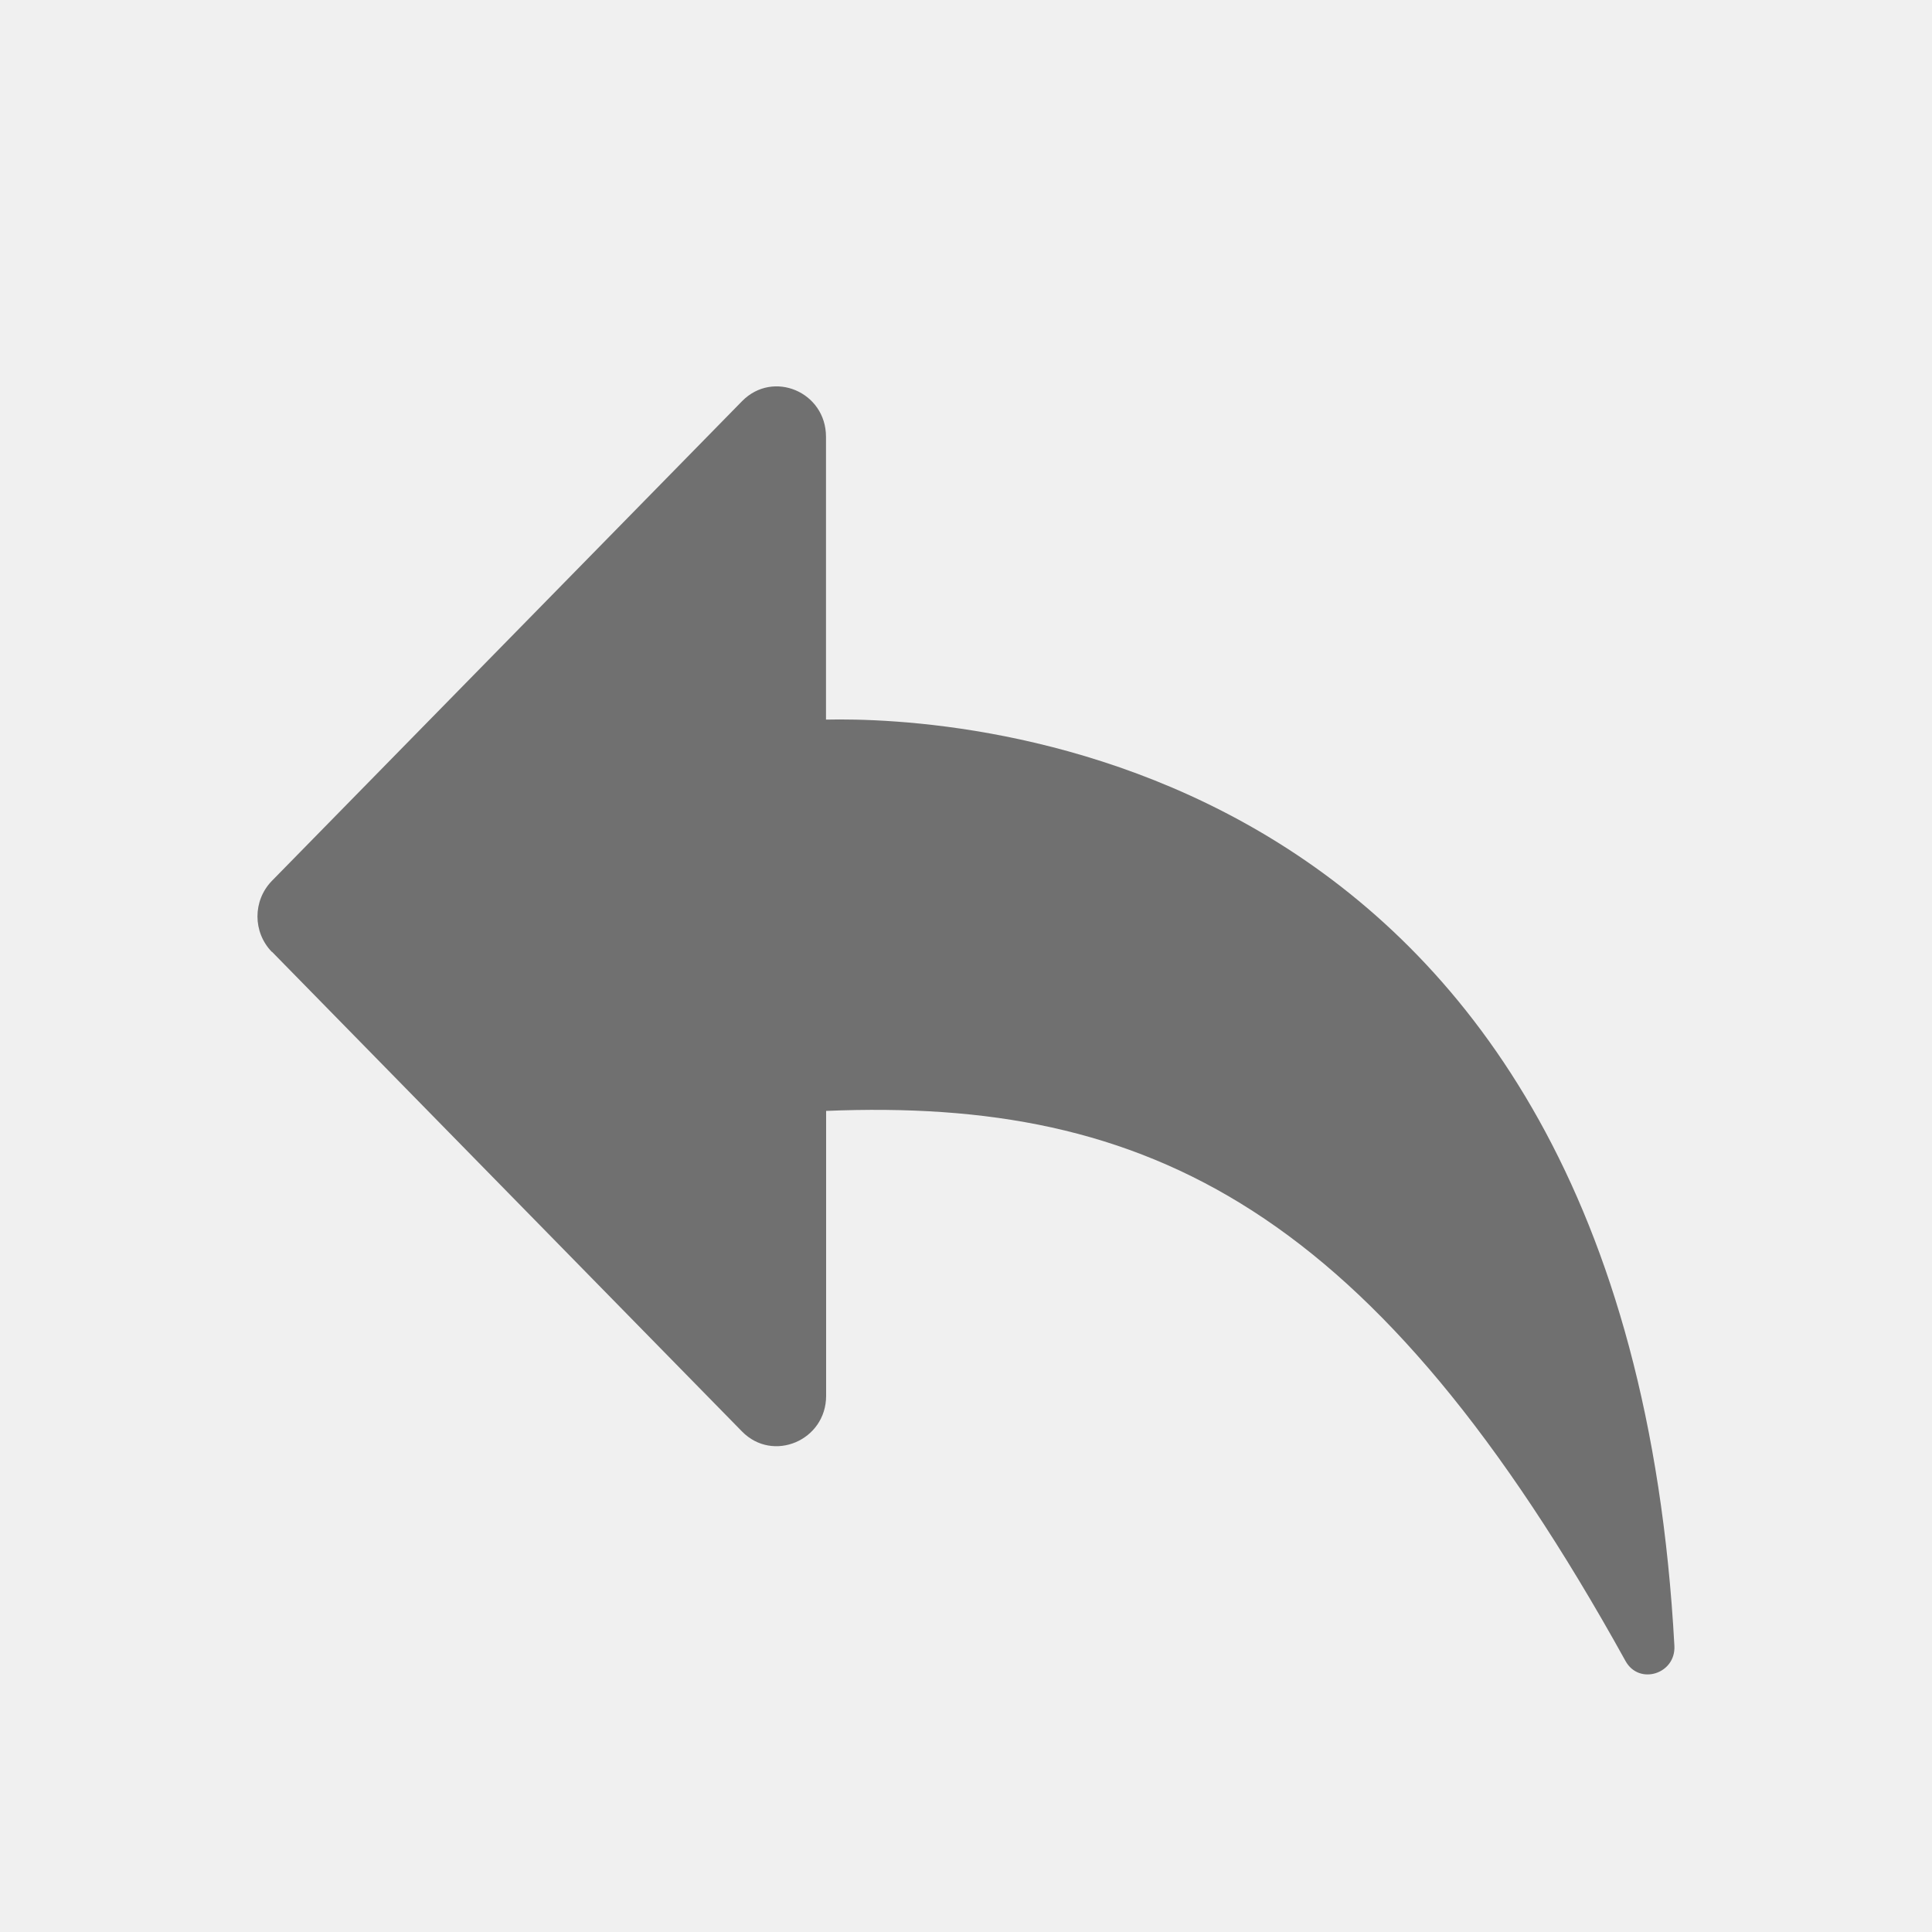
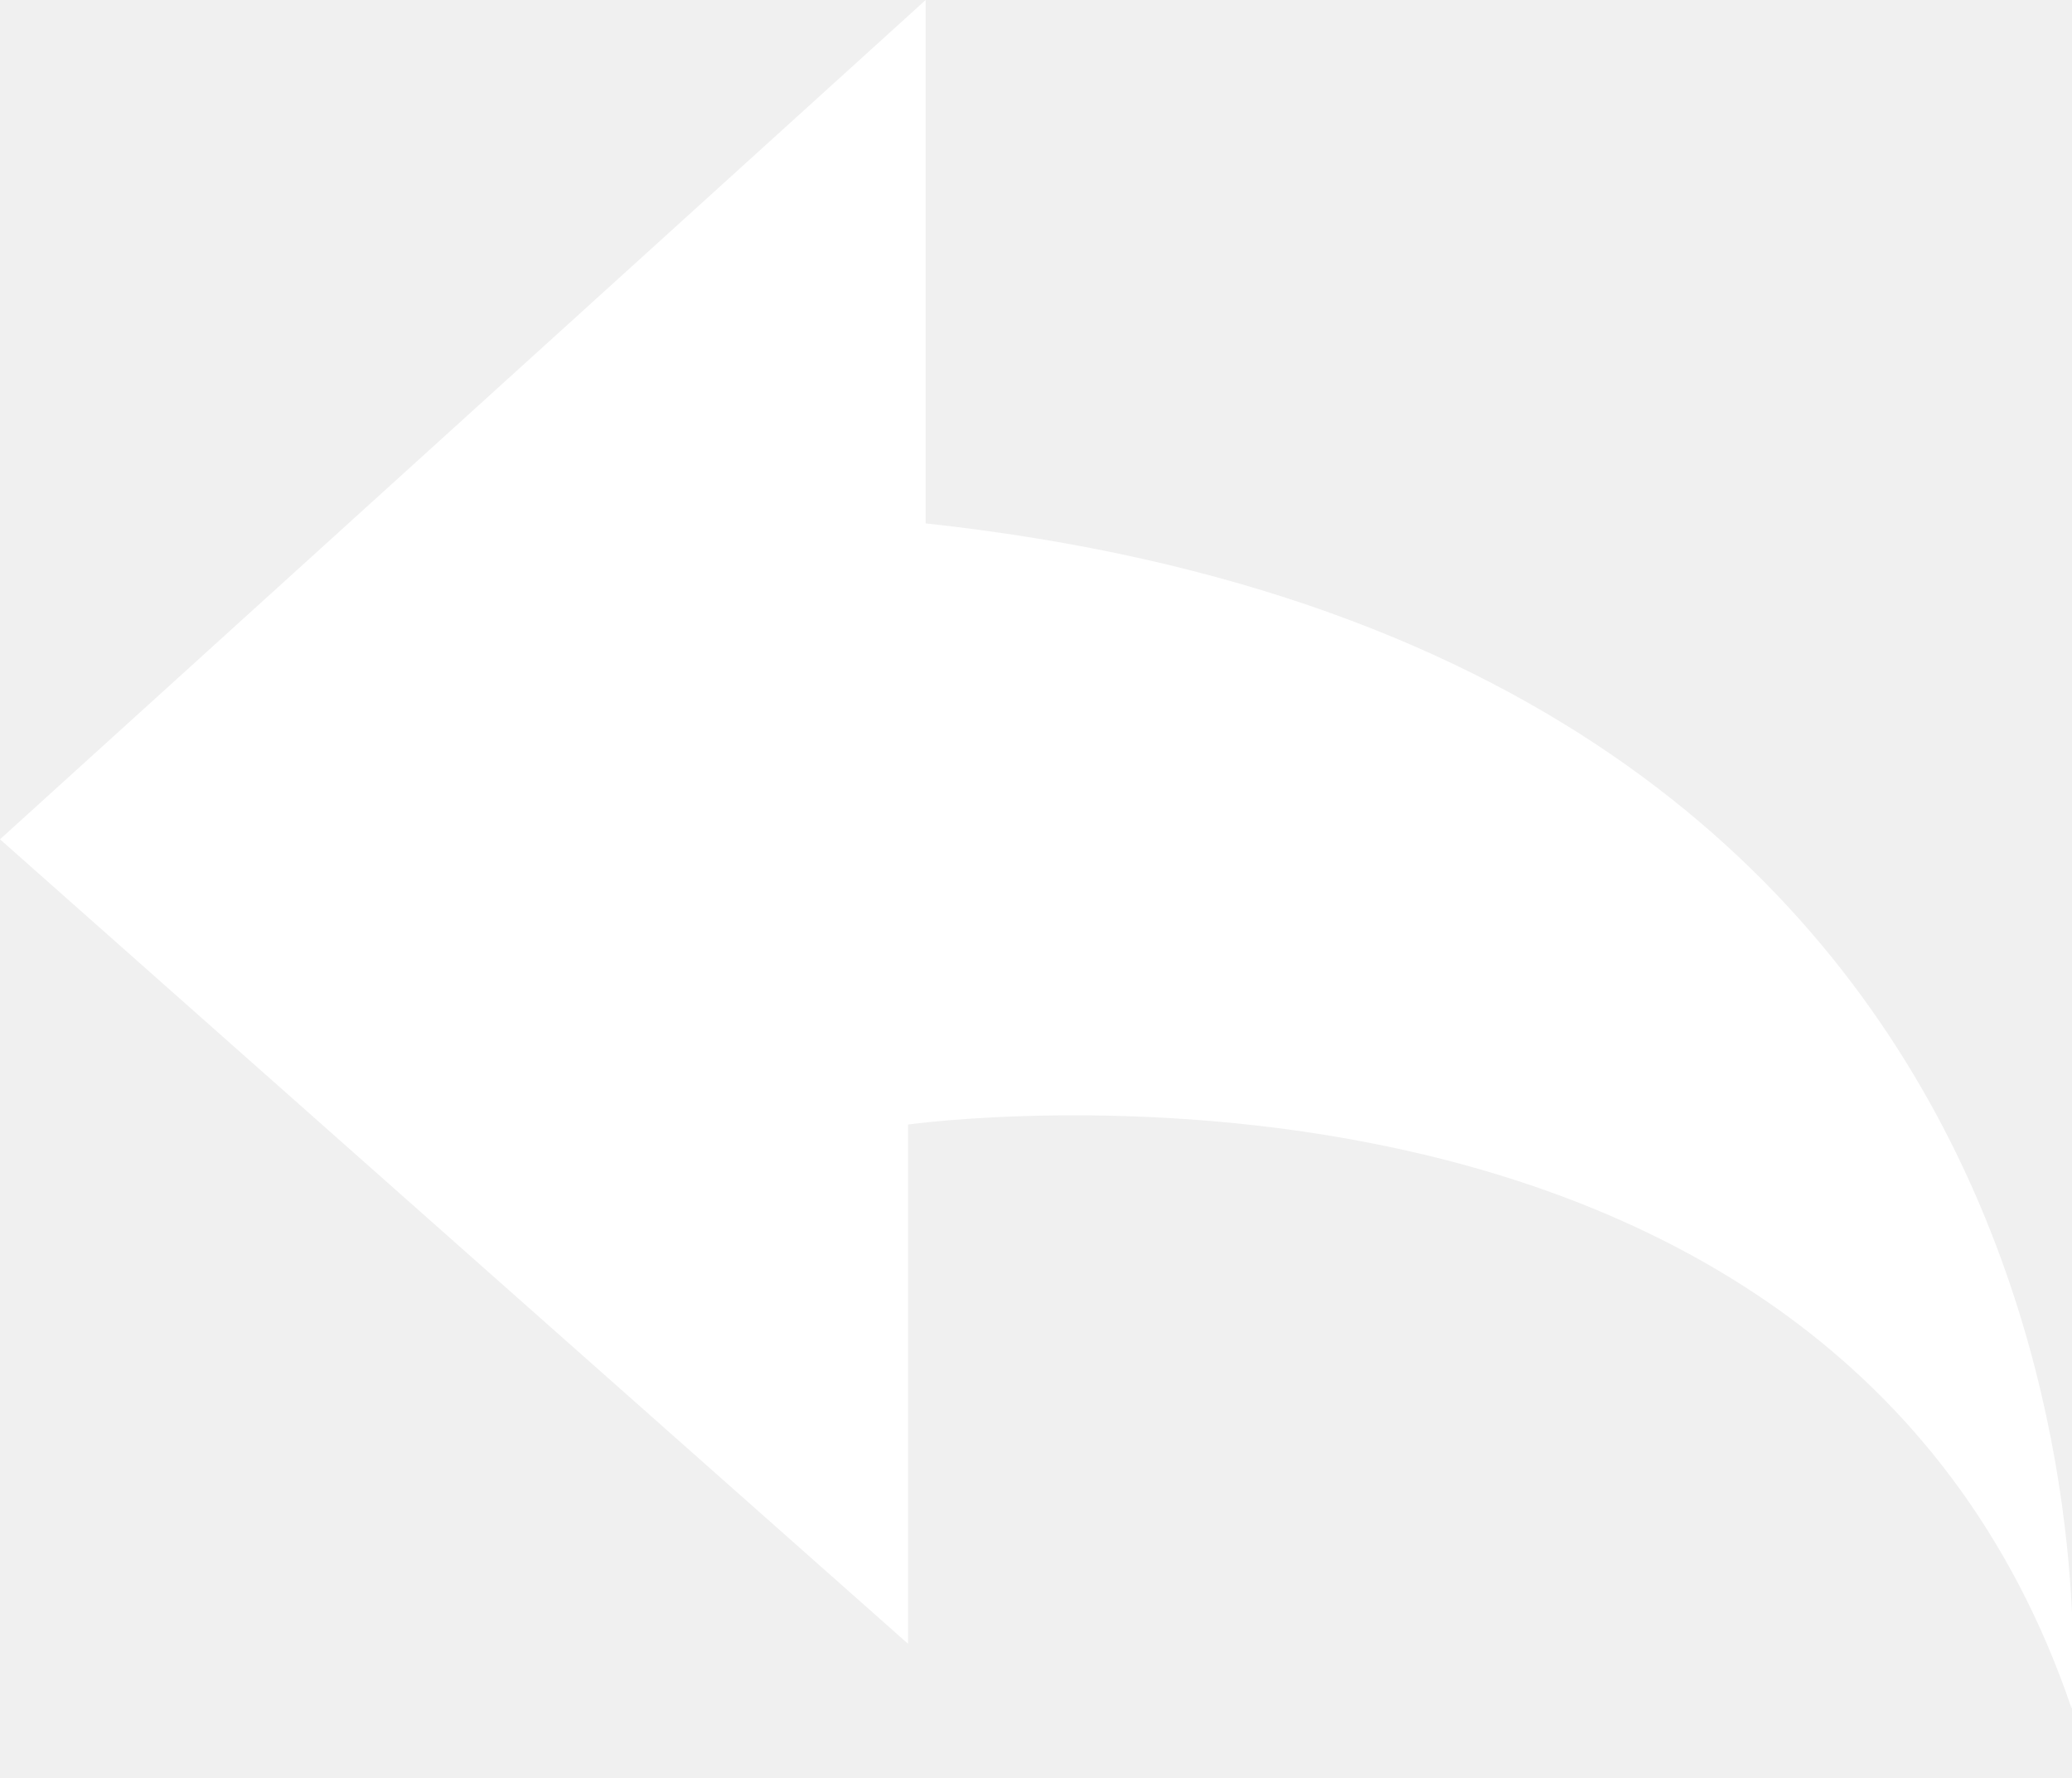
- <svg xmlns="http://www.w3.org/2000/svg" t="1585558486742" class="icon" viewBox="0 0 1024 1024" version="1.1" p-id="5707" width="48" height="48">
+ <svg xmlns="http://www.w3.org/2000/svg" t="1587005222682" class="icon" viewBox="0 0 1194 1024" version="1.1" p-id="3194" width="149.25" height="128">
  <defs>
    <style type="text/css" />
  </defs>
-   <path d="M144.179 504.491l249.105 254.225c16.384 16.725 44.578 4.779 44.578-18.91V588.8c171.076-7.031 290.679 51.337 423.731 291.635 7.168 12.902 26.624 6.827 25.873-8.055-25.805-478.071-382.703-492.476-449.673-490.974V231.492c0-23.757-28.058-35.635-44.51-18.842L144.043 466.944a27.034 27.034 0 0 0 0.068 37.615z" fill="#707070" p-id="5708" />
+   <path d="M1193.813 984.491s52.395-605.611-660.395-682.923V0L0 483.584l523.264 463.531V647.936s530.944-74.752 670.549 336.555z" p-id="3195" fill="#ffffff" />
</svg>
